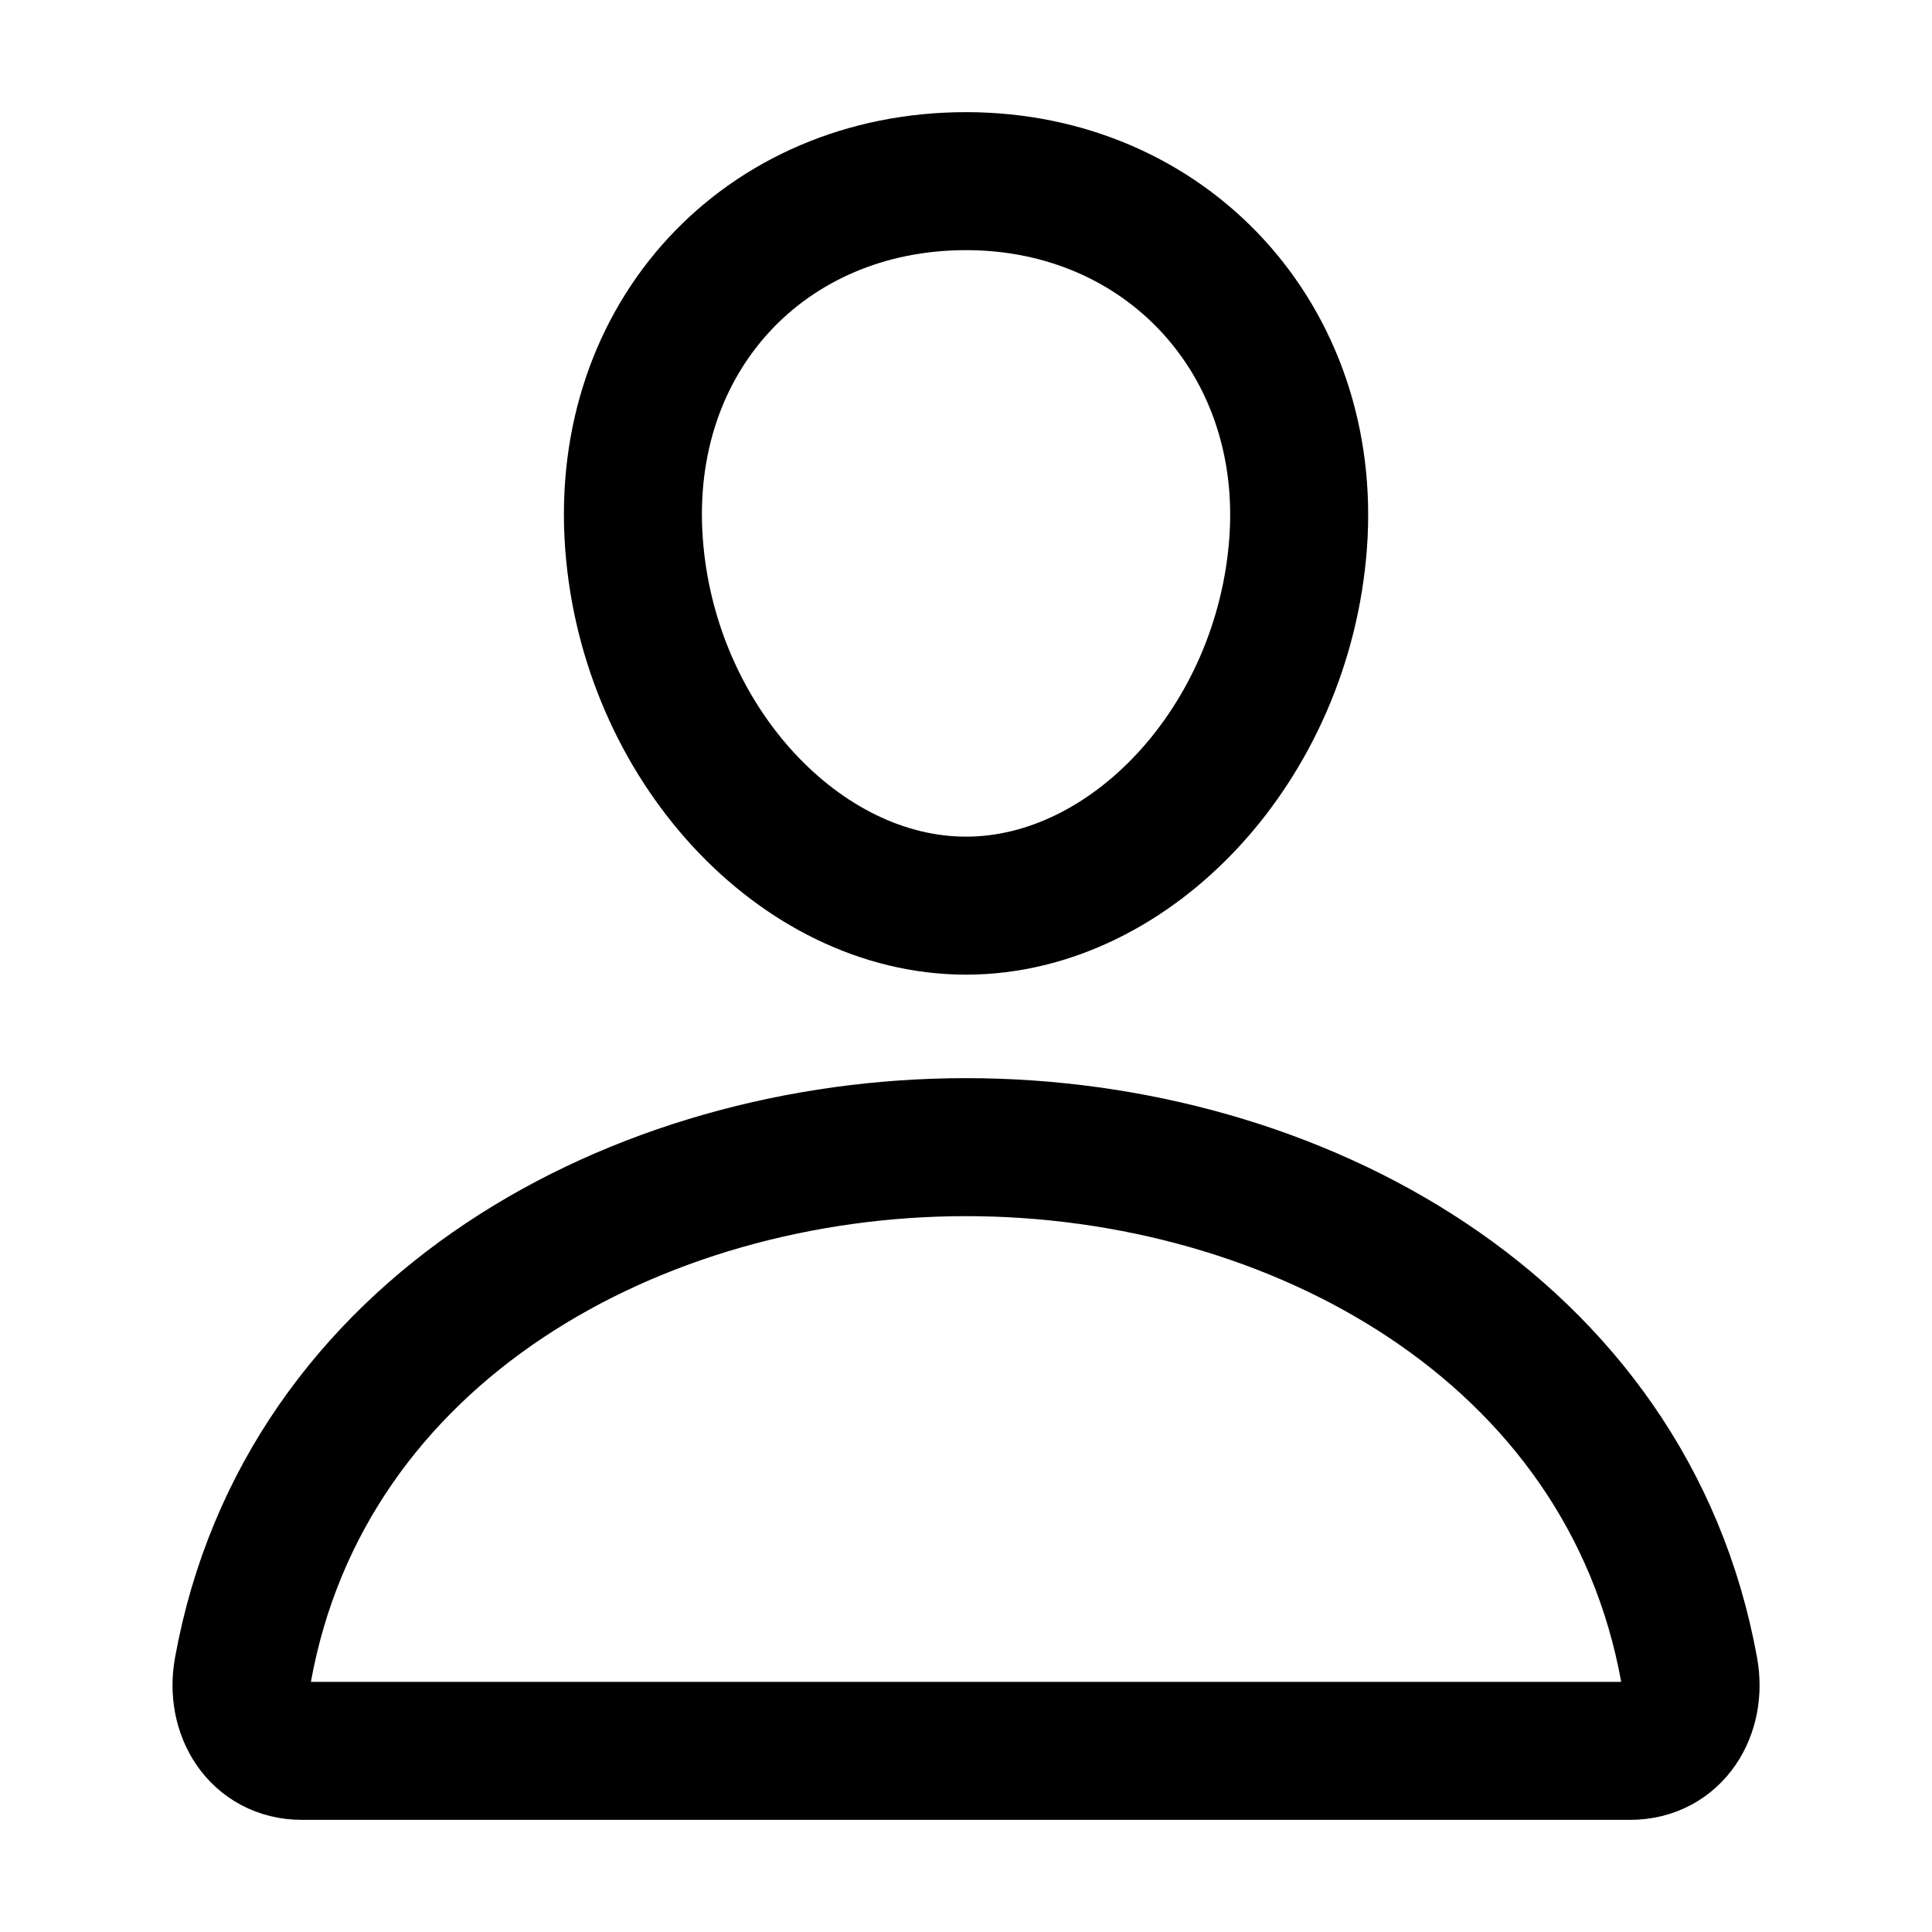
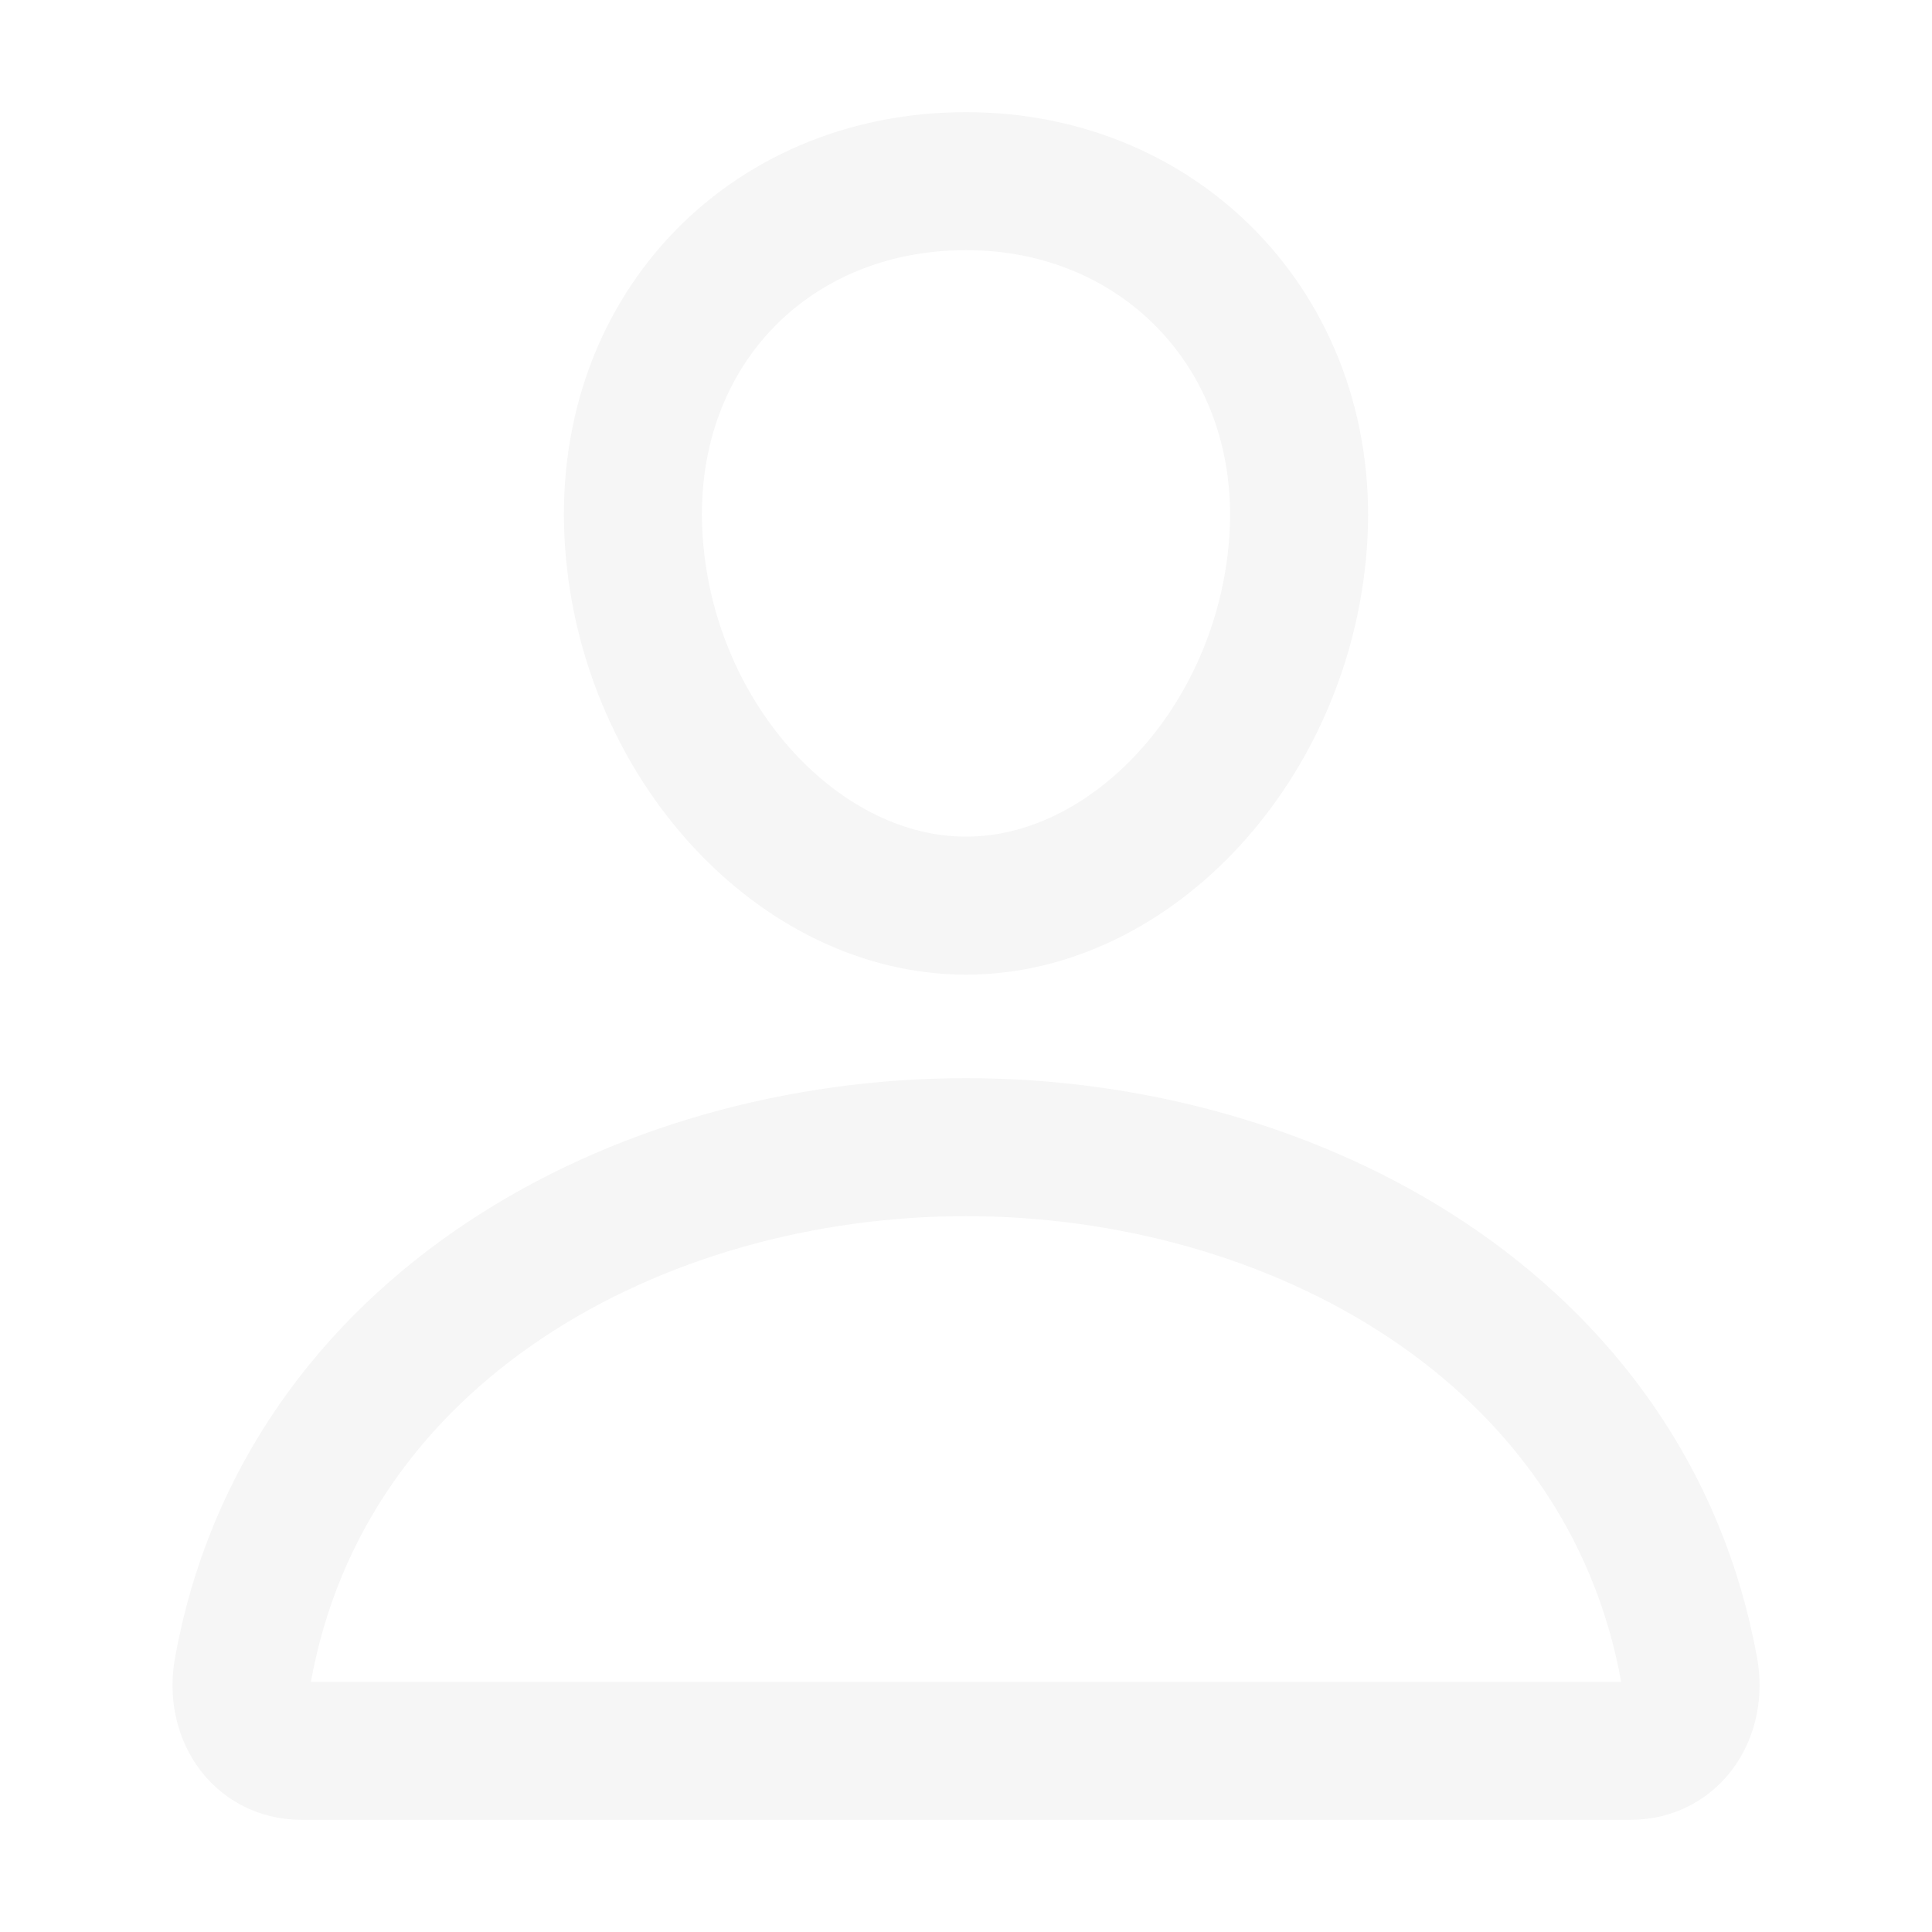
<svg xmlns="http://www.w3.org/2000/svg" width="21" height="21" viewBox="0 0 21 21" fill="none">
-   <path d="M14.11 5.906C13.949 8.075 12.305 9.844 10.5 9.844C8.695 9.844 7.049 8.075 6.891 5.906C6.727 3.65 8.326 1.969 10.5 1.969C12.674 1.969 14.274 3.691 14.11 5.906Z" stroke="black" stroke-width="1.5" stroke-linecap="round" stroke-linejoin="round" />
-   <path d="M10.5 12.469C6.932 12.469 3.31 14.438 2.64 18.154C2.559 18.601 2.813 19.031 3.281 19.031H17.719C18.188 19.031 18.442 18.601 18.361 18.154C17.69 14.438 14.069 12.469 10.5 12.469Z" stroke="black" stroke-width="1.5" stroke-miterlimit="10" />
+   <path d="M14.109 5.906C13.949 8.075 12.305 9.844 10.5 9.844C8.695 9.844 7.049 8.075 6.891 5.906C6.727 3.65 8.326 1.969 10.5 1.969C12.674 1.969 14.273 3.691 14.109 5.906Z" stroke="#F6F6F6" stroke-width="1.5" stroke-linecap="round" stroke-linejoin="round" />
+   <path d="M10.5 12.469C6.932 12.469 3.31 14.438 2.64 18.154C2.559 18.601 2.812 19.031 3.281 19.031H17.719C18.188 19.031 18.442 18.601 18.361 18.154C17.69 14.438 14.068 12.469 10.5 12.469Z" stroke="#F6F6F6" stroke-width="1.5" stroke-miterlimit="10" />
</svg>
